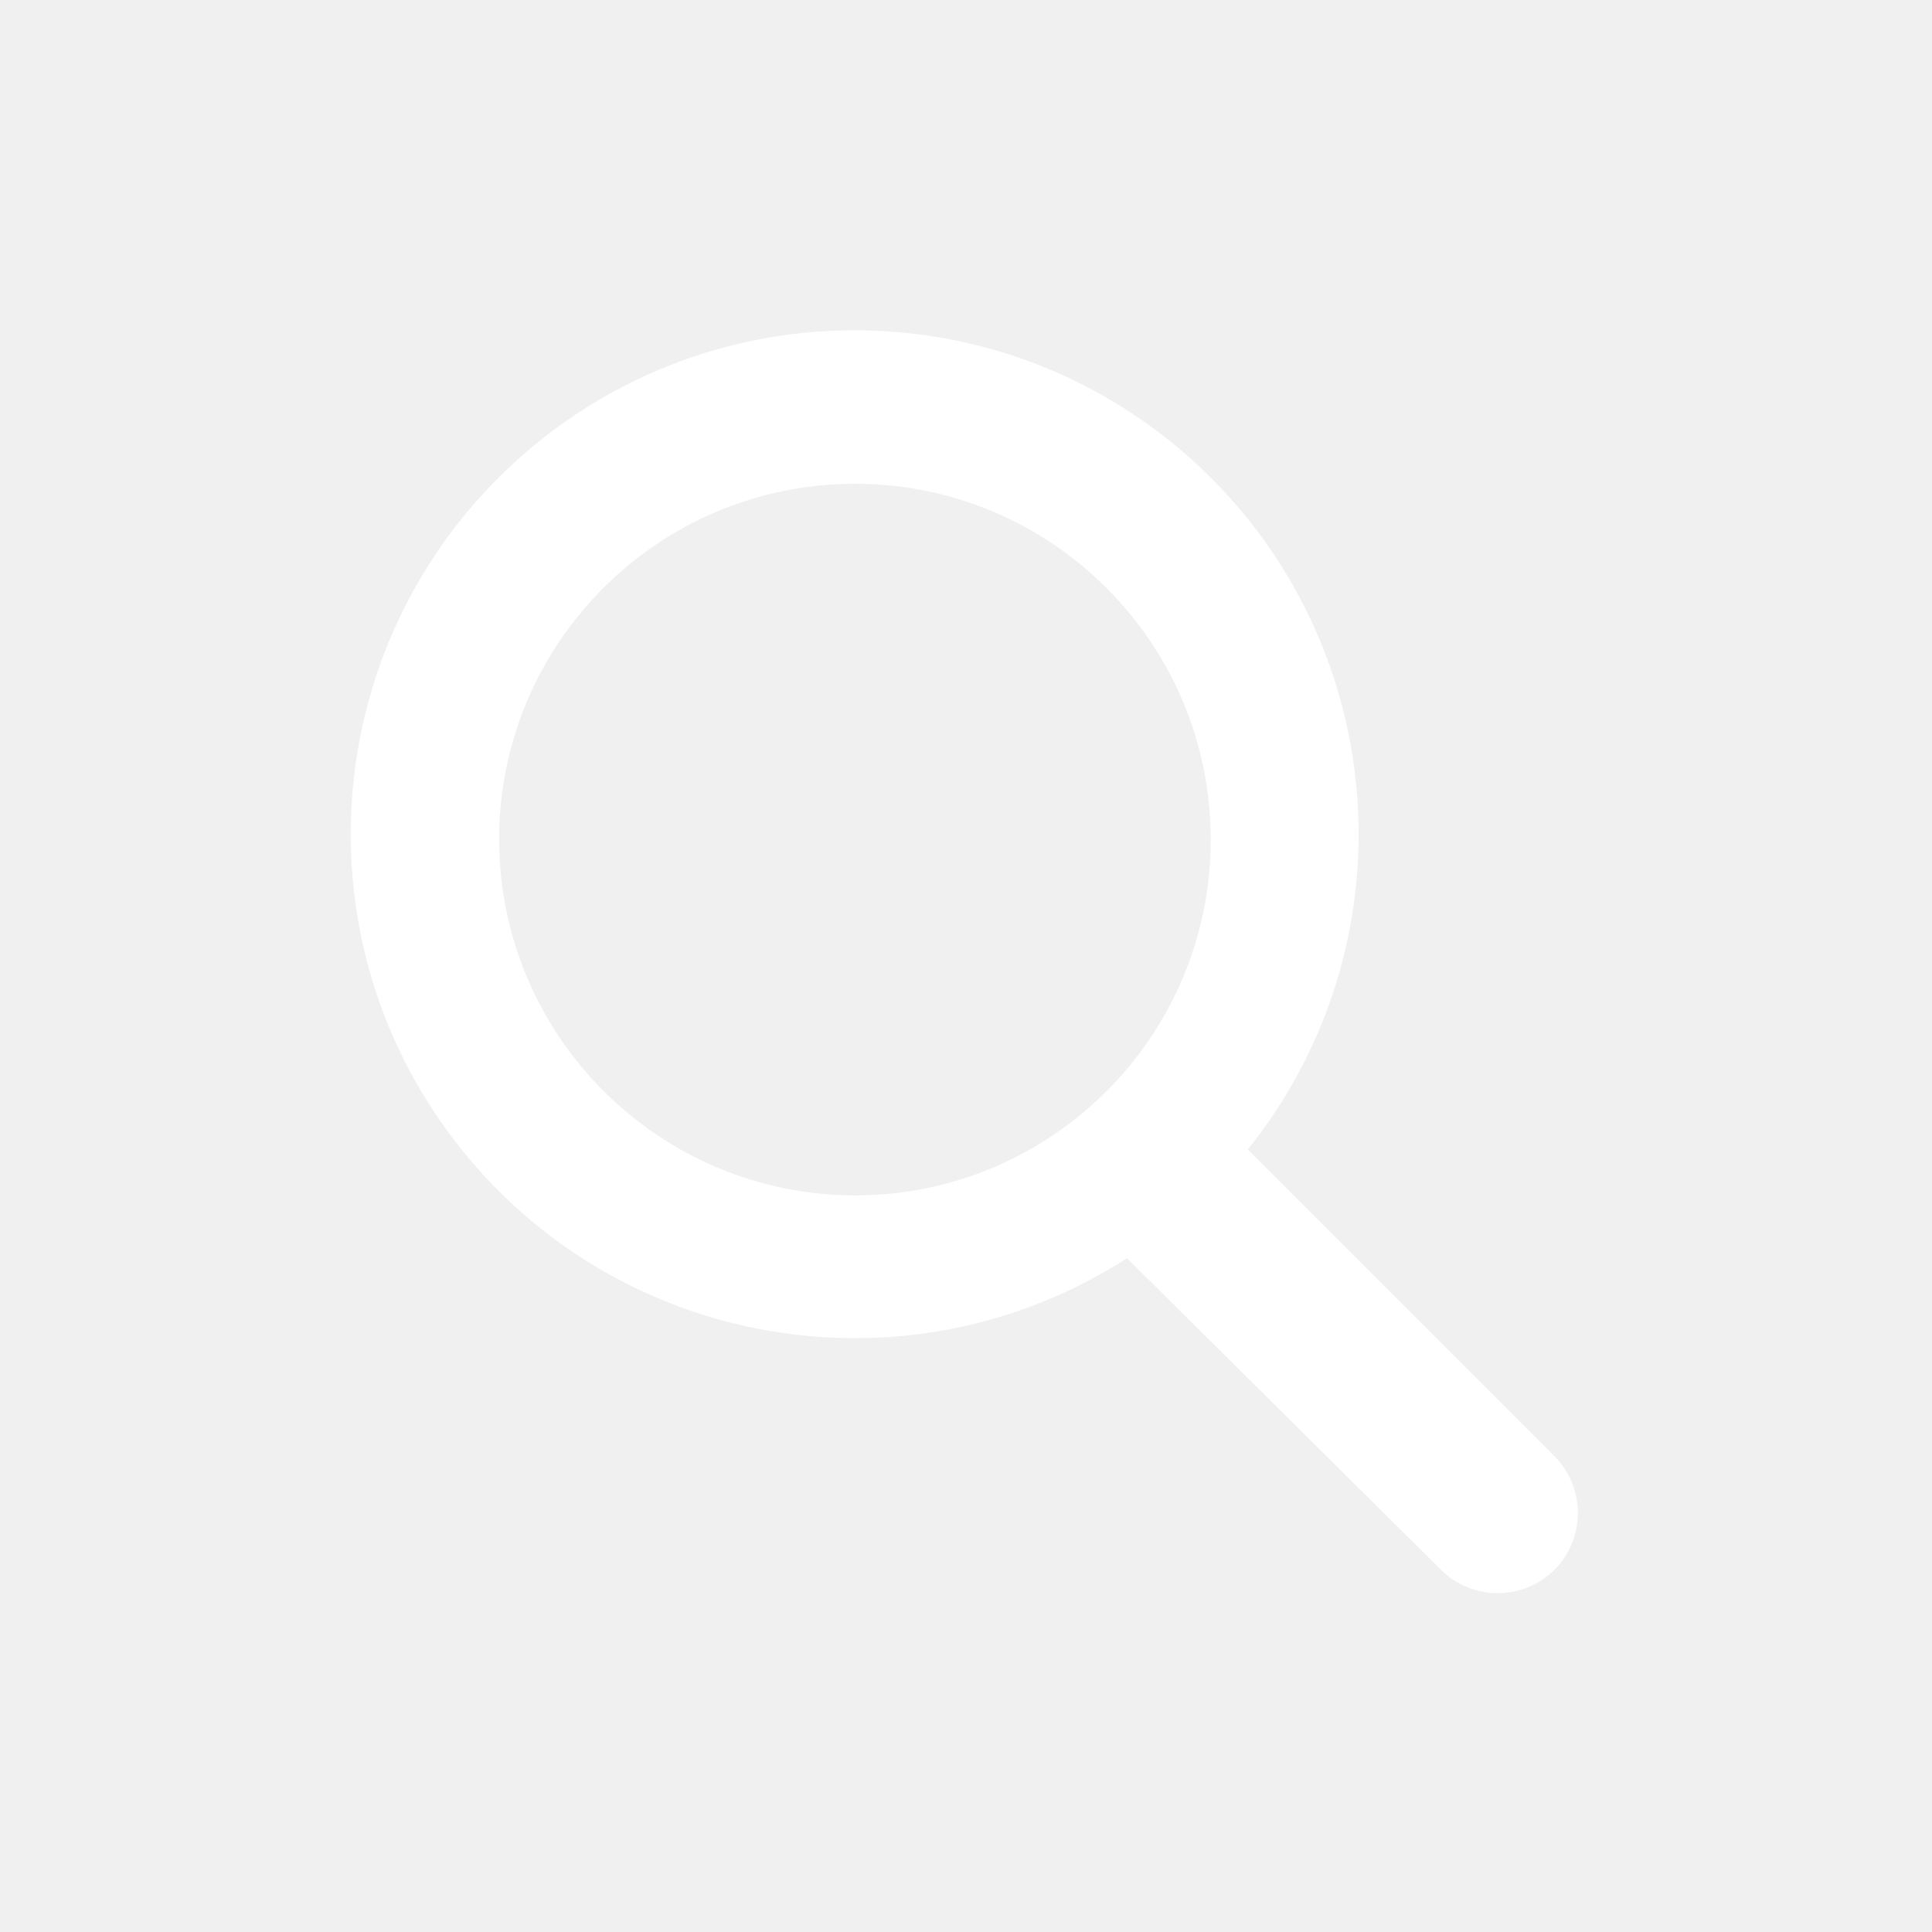
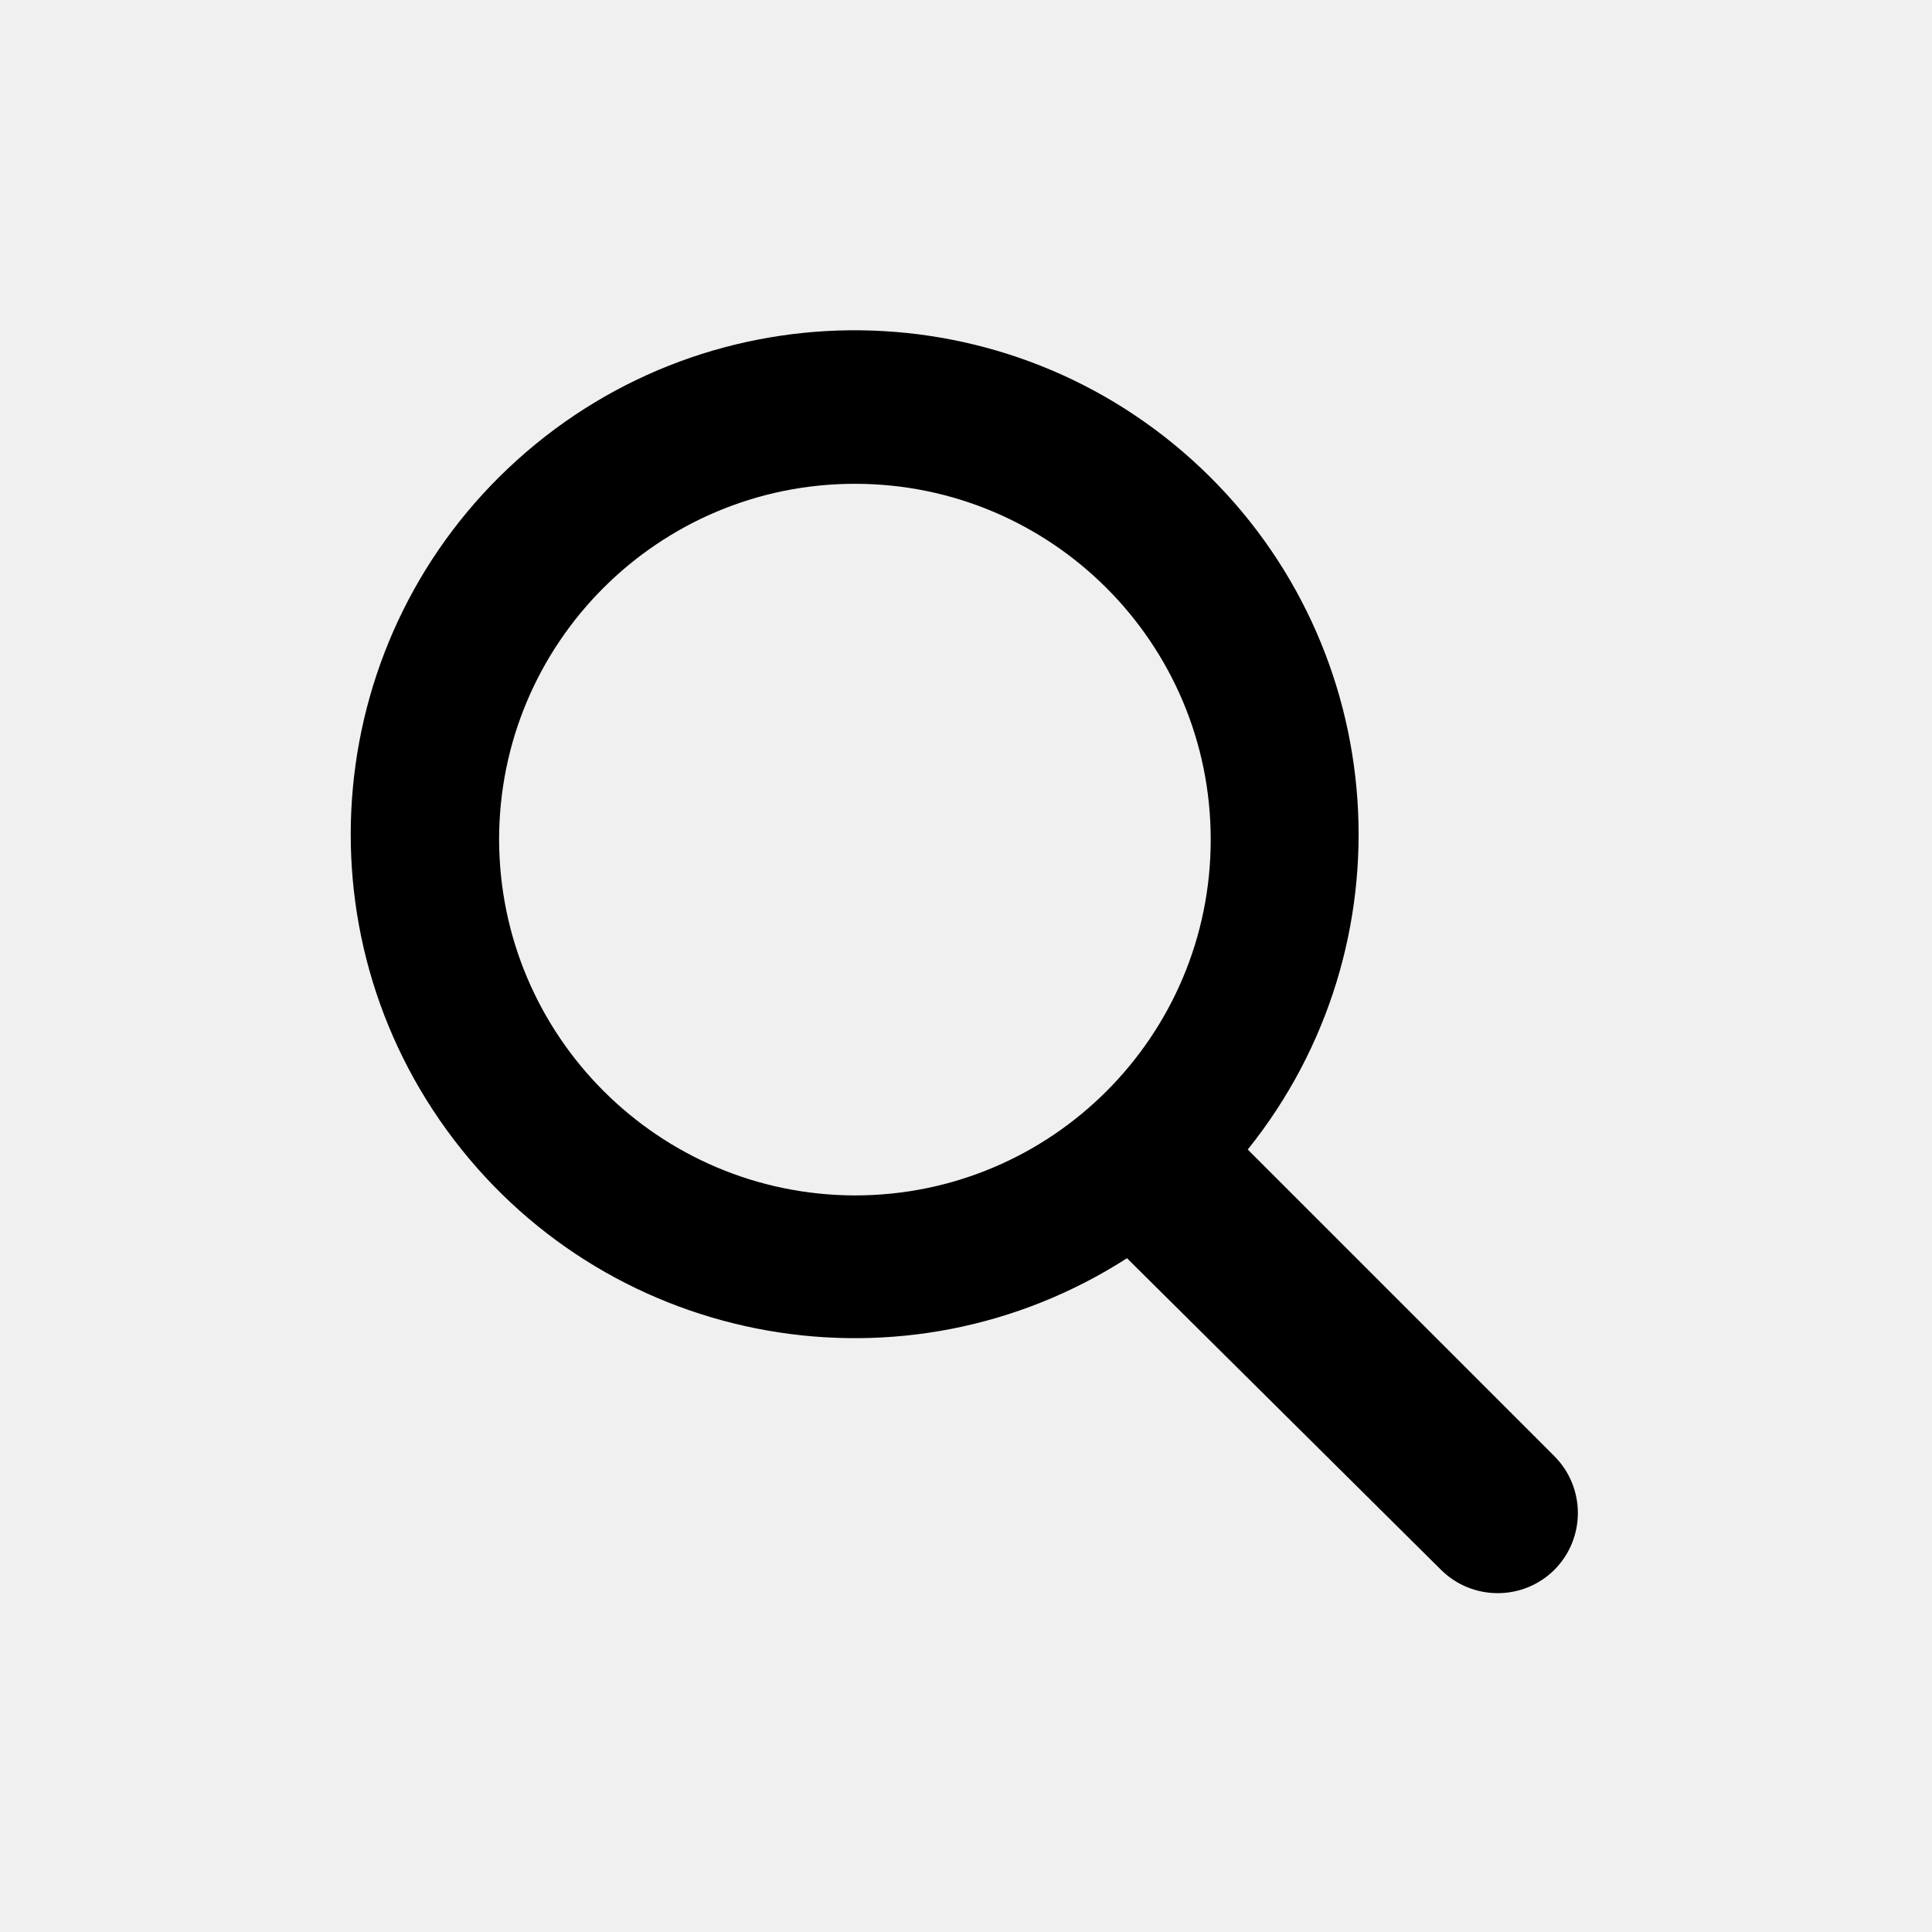
- <svg xmlns="http://www.w3.org/2000/svg" t="1778389011095" class="icon" viewBox="0 0 1024 1024" version="1.1" p-id="9281" width="200" height="200">
-   <path d="M823.893 771.84l-162.56-162.56a267.093 267.093 0 1 0-64 57.6l166.4 165.12a42.667 42.667 0 0 0 60.16 0 42.667 42.667 0 0 0 0-60.16zM264.533 445.013a188.587 188.587 0 1 1 188.587 188.587 189.013 189.013 0 0 1-188.587-188.587z" p-id="9282" fill="#ffffff" />
+ <svg xmlns="http://www.w3.org/2000/svg" viewBox="0 0 1024 1024" width="200" height="200">
+   <path d="M823.893 771.84l-162.56-162.56a267.093 267.093 0 1 0-64 57.6l166.4 165.12a42.667 42.667 0 0 0 60.16 0 42.667 42.667 0 0 0 0-60.16zM264.533 445.013a188.587 188.587 0 1 1 188.587 188.587 189.013 189.013 0 0 1-188.587-188.587z" fill="currentColor" />
</svg>
